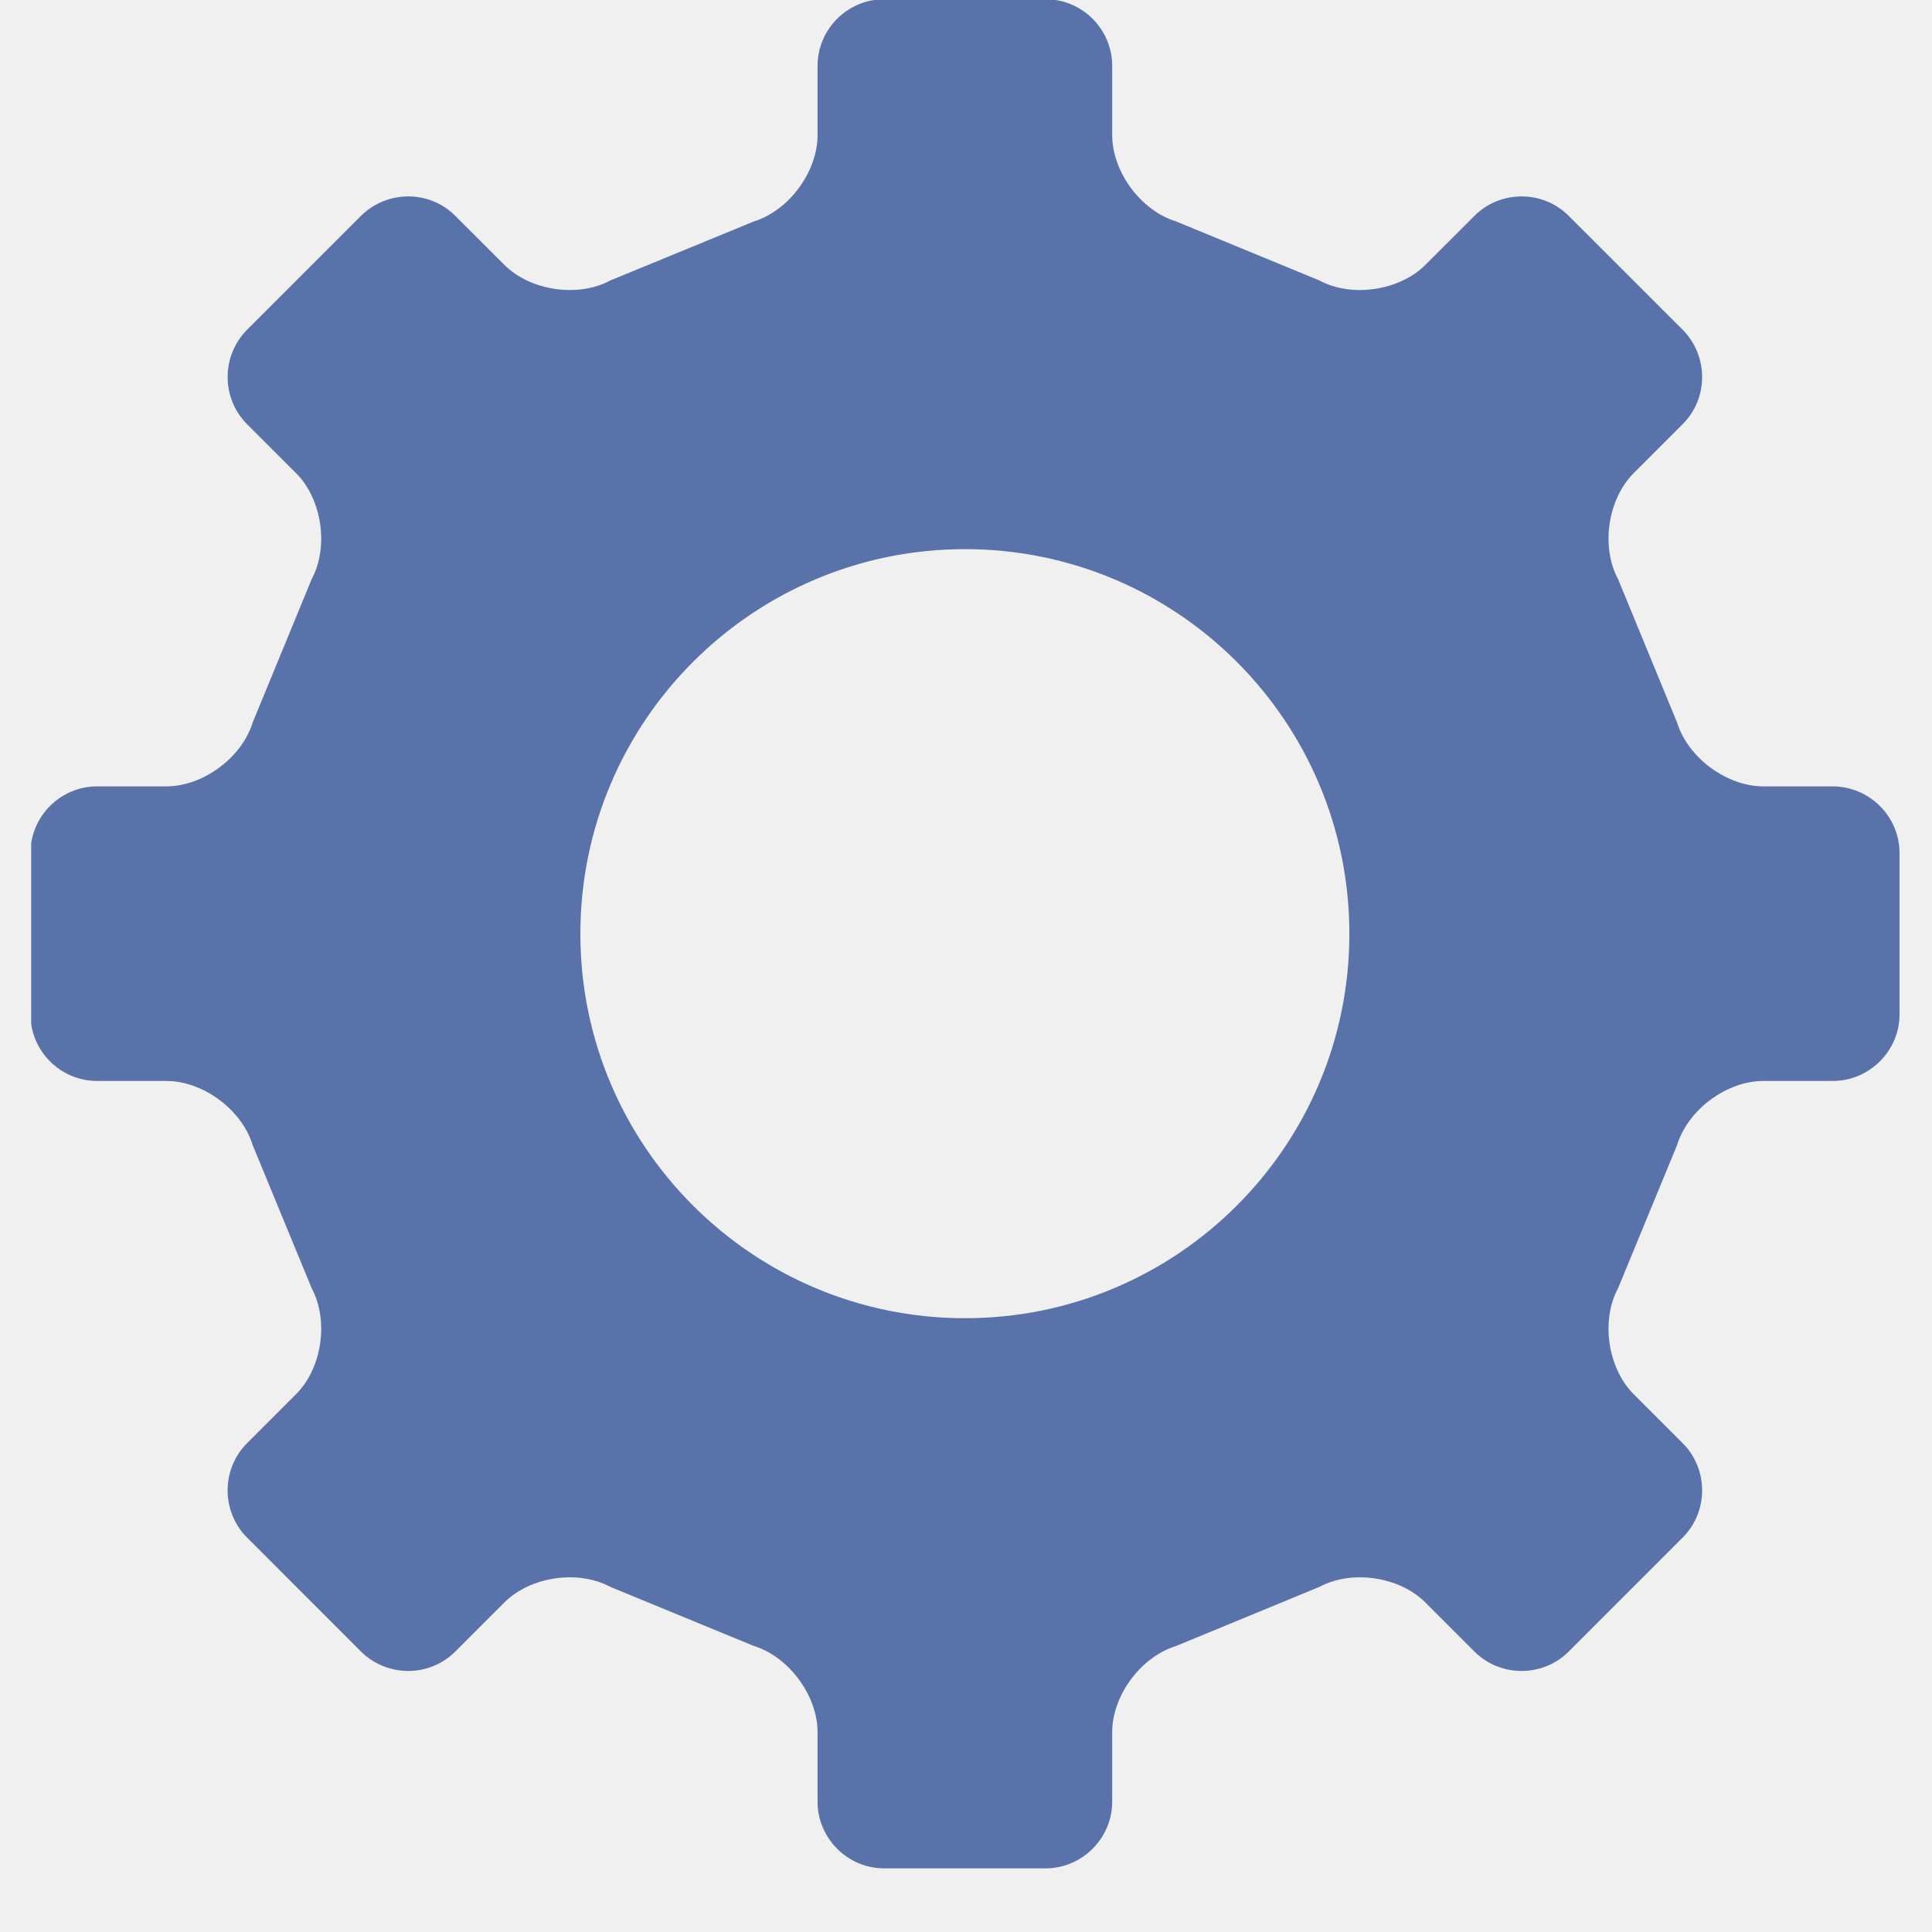
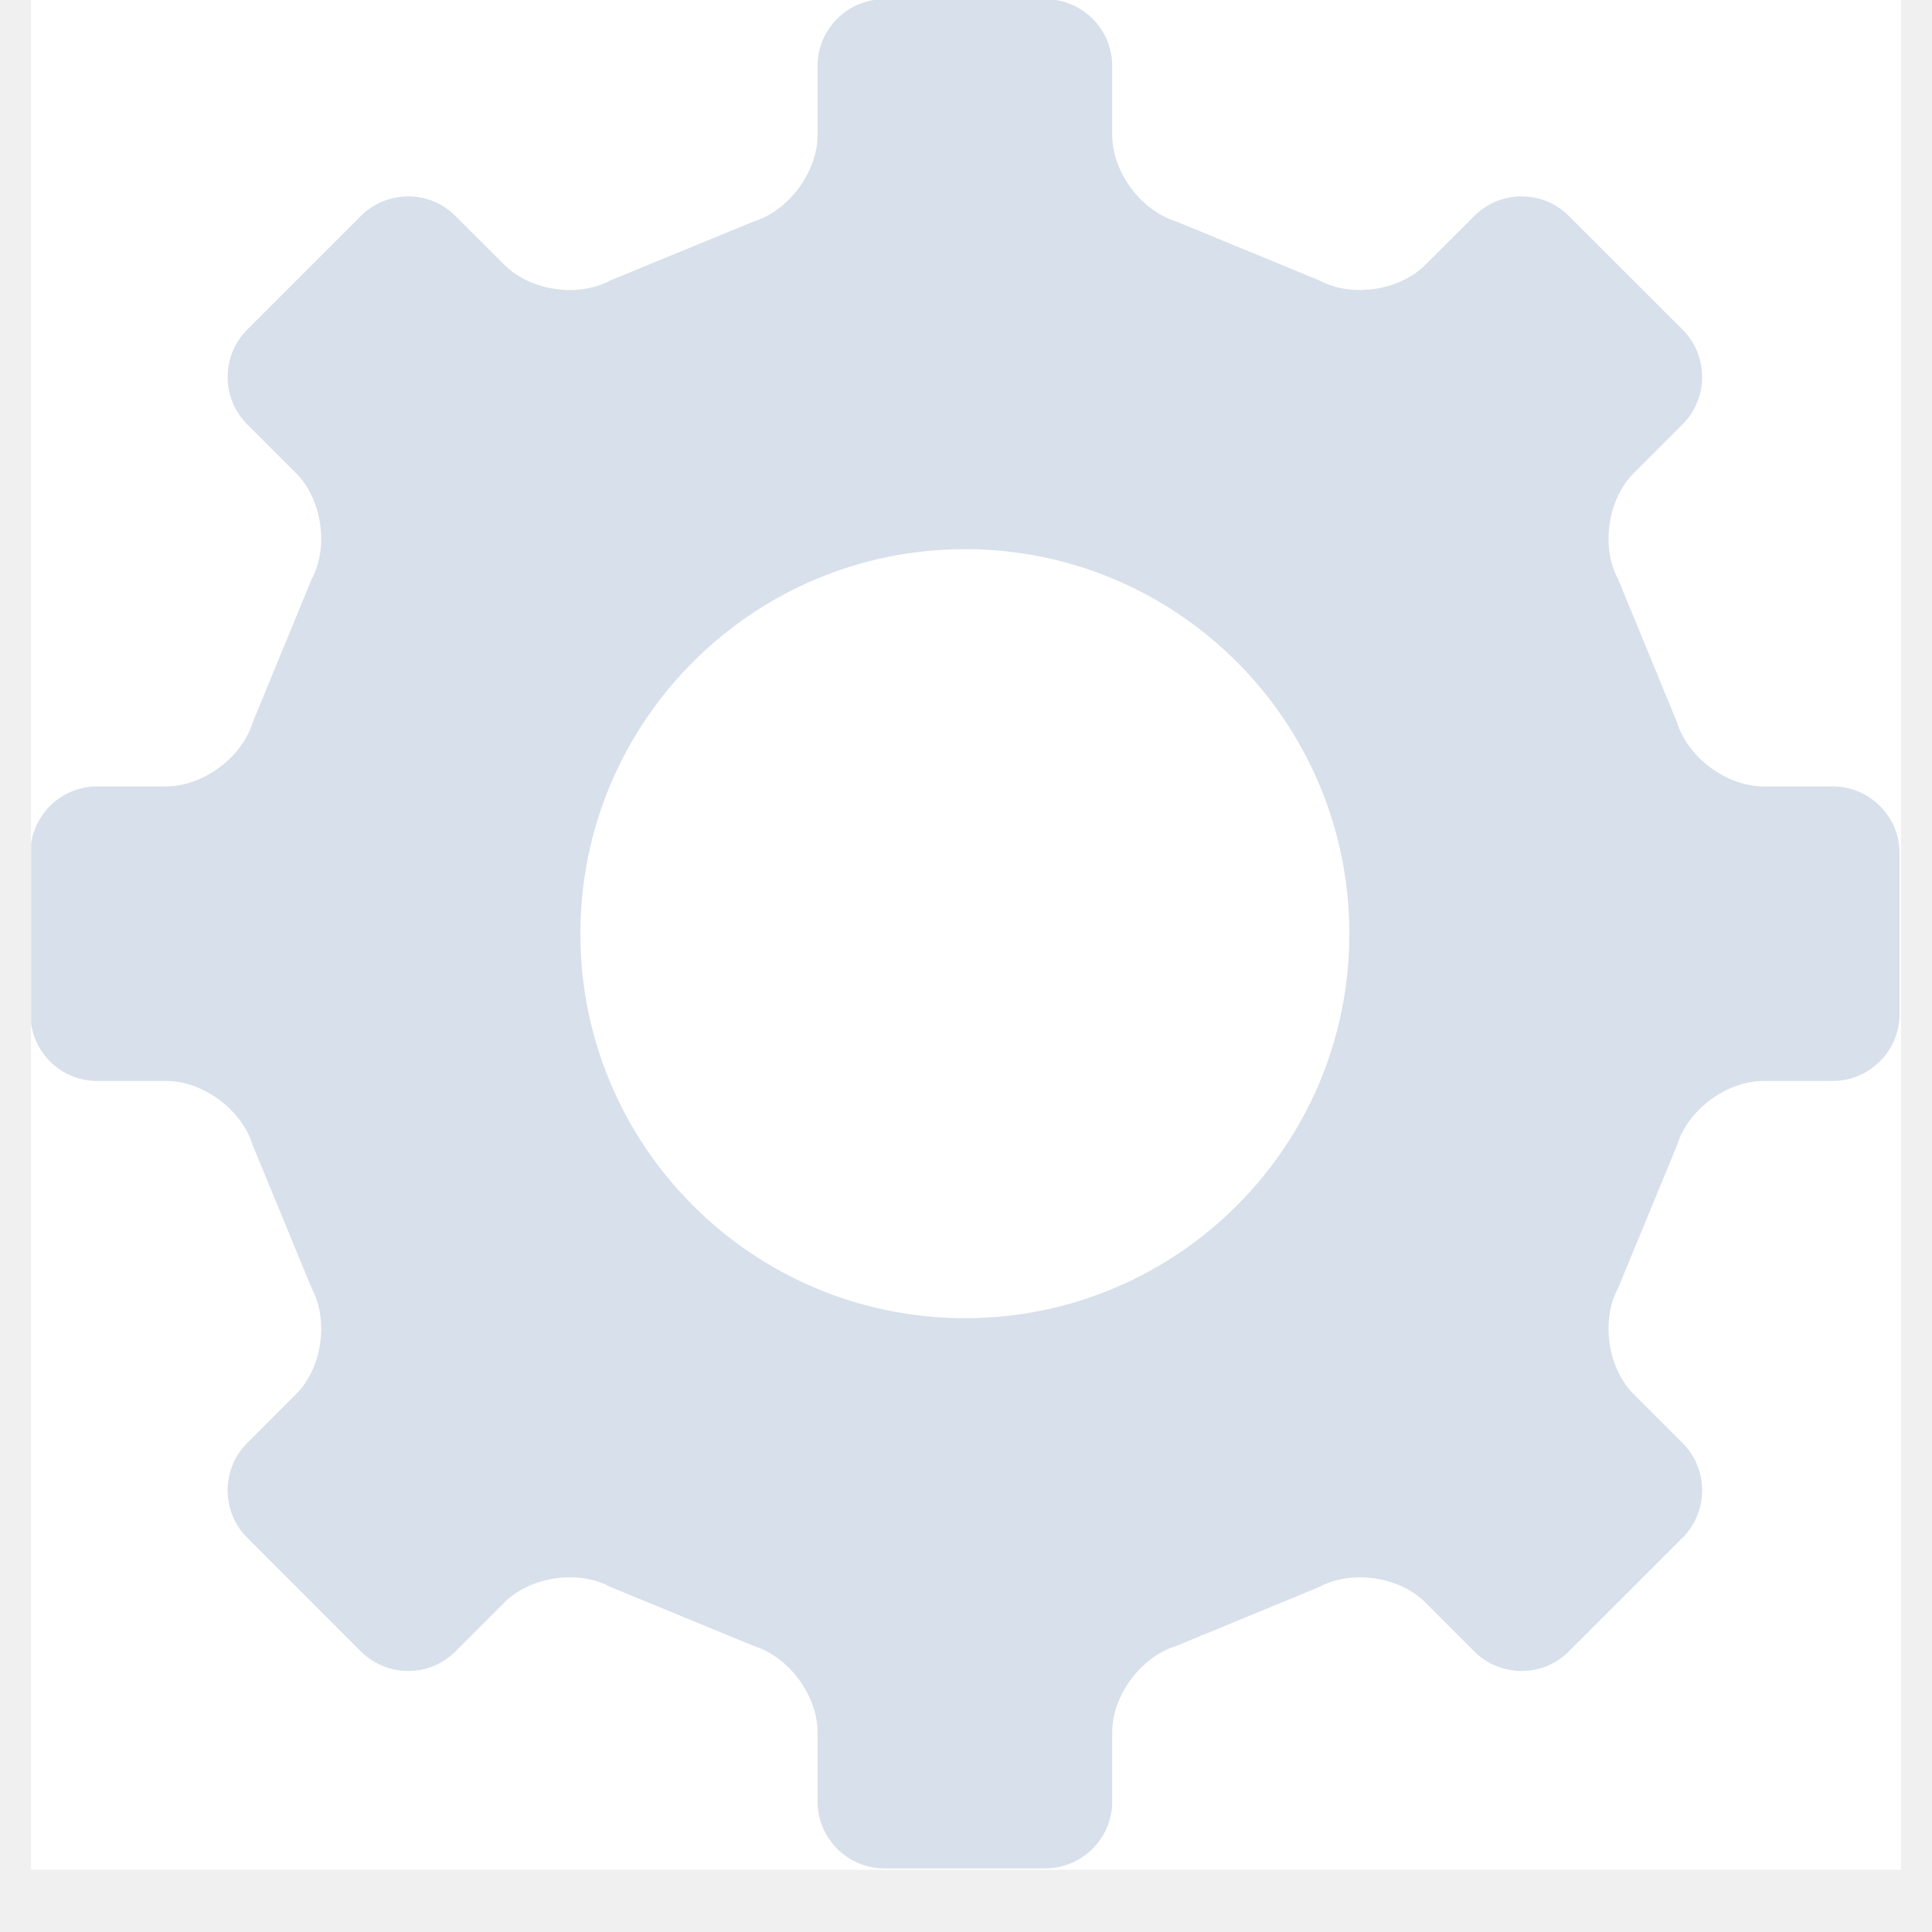
<svg xmlns="http://www.w3.org/2000/svg" width="40" zoomAndPan="magnify" viewBox="0 0 30 30" height="40" preserveAspectRatio="xMidYMid meet" version="1.0">
  <defs>
-     <clipPath id="94f032f553">
+     <clipPath id="817cf87957">
      <path d="M 0.484 0 L 29.516 0 L 29.516 29.031 L 0.484 29.031 Z M 0.484 0 " clip-rule="nonzero" />
    </clipPath>
  </defs>
-   <g clip-path="url(#94f032f553)">
-     <path fill="#5a72aa" d="M 28.457 16.785 C 29.027 16.785 29.496 16.32 29.496 15.75 L 29.496 13.246 C 29.496 12.676 29.027 12.211 28.457 12.211 L 27.383 12.211 C 26.812 12.211 26.211 11.766 26.043 11.223 L 25.125 8.992 C 24.855 8.492 24.965 7.75 25.367 7.348 L 26.129 6.586 C 26.531 6.184 26.531 5.527 26.129 5.121 L 24.359 3.352 C 23.957 2.949 23.297 2.949 22.895 3.352 L 22.133 4.113 C 21.73 4.516 20.988 4.625 20.488 4.355 L 18.262 3.438 C 17.715 3.27 17.27 2.668 17.27 2.098 L 17.27 1.023 C 17.27 0.453 16.805 -0.012 16.234 -0.012 L 13.73 -0.012 C 13.16 -0.012 12.695 0.453 12.695 1.023 L 12.695 2.098 C 12.695 2.668 12.25 3.27 11.707 3.438 L 9.477 4.355 C 8.977 4.625 8.234 4.516 7.832 4.113 L 7.07 3.352 C 6.668 2.949 6.012 2.949 5.605 3.352 L 3.836 5.121 C 3.434 5.527 3.434 6.184 3.836 6.586 L 4.598 7.348 C 5 7.75 5.109 8.492 4.84 8.992 L 3.922 11.223 C 3.754 11.766 3.152 12.211 2.582 12.211 L 1.508 12.211 C 0.938 12.211 0.473 12.676 0.473 13.246 L 0.473 15.75 C 0.473 16.32 0.938 16.785 1.508 16.785 L 2.582 16.785 C 3.152 16.785 3.754 17.23 3.922 17.777 L 4.84 20.004 C 5.109 20.508 5 21.246 4.598 21.648 L 3.836 22.41 C 3.434 22.812 3.434 23.473 3.836 23.875 L 5.605 25.645 C 6.012 26.047 6.668 26.047 7.07 25.645 L 7.832 24.883 C 8.234 24.48 8.977 24.371 9.477 24.641 L 11.707 25.559 C 12.25 25.727 12.695 26.328 12.695 26.898 L 12.695 27.977 C 12.695 28.543 13.16 29.012 13.73 29.012 L 16.234 29.012 C 16.805 29.012 17.27 28.543 17.27 27.977 L 17.27 26.898 C 17.27 26.328 17.715 25.727 18.262 25.559 L 20.488 24.641 C 20.988 24.371 21.73 24.48 22.133 24.883 L 22.895 25.645 C 23.297 26.047 23.957 26.047 24.359 25.645 L 26.129 23.875 C 26.531 23.473 26.531 22.812 26.129 22.41 L 25.367 21.648 C 24.965 21.246 24.855 20.504 25.125 20.004 L 26.043 17.777 C 26.211 17.23 26.812 16.785 27.383 16.785 Z M 14.984 20.469 C 11.688 20.469 9.012 17.797 9.012 14.5 C 9.012 11.203 11.688 8.527 14.984 8.527 C 18.281 8.527 20.953 11.203 20.953 14.5 C 20.953 17.797 18.281 20.469 14.984 20.469 Z M 14.984 20.469 " fill-opacity="1" fill-rule="nonzero" />
+   <g clip-path="url(#817cf87957)">
+     <path fill="#ffffff" d="M 0.484 0 L 29.516 0 L 29.516 29.031 L 0.484 29.031 Z M 0.484 0 " fill-opacity="1" fill-rule="nonzero" />
+     <path fill="#ffffff" d="M 0.484 0 L 29.516 0 L 29.516 29.031 L 0.484 29.031 Z M 0.484 0 " fill-opacity="1" fill-rule="nonzero" />
+     <path fill="#d7e0eb" d="M 28.457 16.785 C 29.027 16.785 29.496 16.32 29.496 15.75 L 29.496 13.246 C 29.496 12.676 29.027 12.211 28.457 12.211 L 27.383 12.211 C 26.812 12.211 26.211 11.766 26.043 11.223 L 25.125 8.992 C 24.855 8.492 24.965 7.75 25.367 7.348 L 26.129 6.586 C 26.531 6.184 26.531 5.527 26.129 5.121 L 24.359 3.352 C 23.957 2.949 23.297 2.949 22.895 3.352 L 22.133 4.113 C 21.73 4.516 20.988 4.625 20.488 4.355 L 18.262 3.438 C 17.715 3.27 17.27 2.668 17.27 2.098 L 17.27 1.023 C 17.27 0.453 16.805 -0.012 16.234 -0.012 L 13.73 -0.012 C 13.16 -0.012 12.695 0.453 12.695 1.023 L 12.695 2.098 C 12.695 2.668 12.25 3.27 11.707 3.438 L 9.477 4.355 C 8.977 4.625 8.234 4.516 7.832 4.113 L 7.07 3.352 C 6.668 2.949 6.012 2.949 5.605 3.352 L 3.836 5.121 C 3.434 5.527 3.434 6.184 3.836 6.586 L 4.598 7.348 C 5 7.75 5.109 8.492 4.84 8.992 L 3.922 11.223 C 3.754 11.766 3.152 12.211 2.582 12.211 L 1.508 12.211 C 0.938 12.211 0.473 12.676 0.473 13.246 L 0.473 15.75 C 0.473 16.32 0.938 16.785 1.508 16.785 L 2.582 16.785 C 3.152 16.785 3.754 17.23 3.922 17.777 L 4.84 20.004 C 5.109 20.508 5 21.246 4.598 21.648 L 3.836 22.41 C 3.434 22.812 3.434 23.473 3.836 23.875 L 5.605 25.645 C 6.012 26.047 6.668 26.047 7.07 25.645 L 7.832 24.883 C 8.234 24.48 8.977 24.371 9.477 24.641 L 11.707 25.559 C 12.25 25.727 12.695 26.328 12.695 26.898 L 12.695 27.977 C 12.695 28.543 13.16 29.012 13.73 29.012 L 16.234 29.012 C 16.805 29.012 17.27 28.543 17.27 27.977 L 17.27 26.898 C 17.27 26.328 17.715 25.727 18.262 25.559 L 20.488 24.641 C 20.988 24.371 21.73 24.48 22.133 24.883 L 22.895 25.645 C 23.297 26.047 23.957 26.047 24.359 25.645 L 26.129 23.875 C 26.531 23.473 26.531 22.812 26.129 22.41 L 25.367 21.648 C 24.965 21.246 24.855 20.504 25.125 20.004 L 26.043 17.777 C 26.211 17.23 26.812 16.785 27.383 16.785 Z M 14.984 20.469 C 11.688 20.469 9.012 17.797 9.012 14.5 C 9.012 11.203 11.688 8.527 14.984 8.527 C 18.281 8.527 20.953 11.203 20.953 14.5 C 20.953 17.797 18.281 20.469 14.984 20.469 Z M 14.984 20.469 " fill-opacity="1" fill-rule="nonzero" />
  </g>
</svg>
